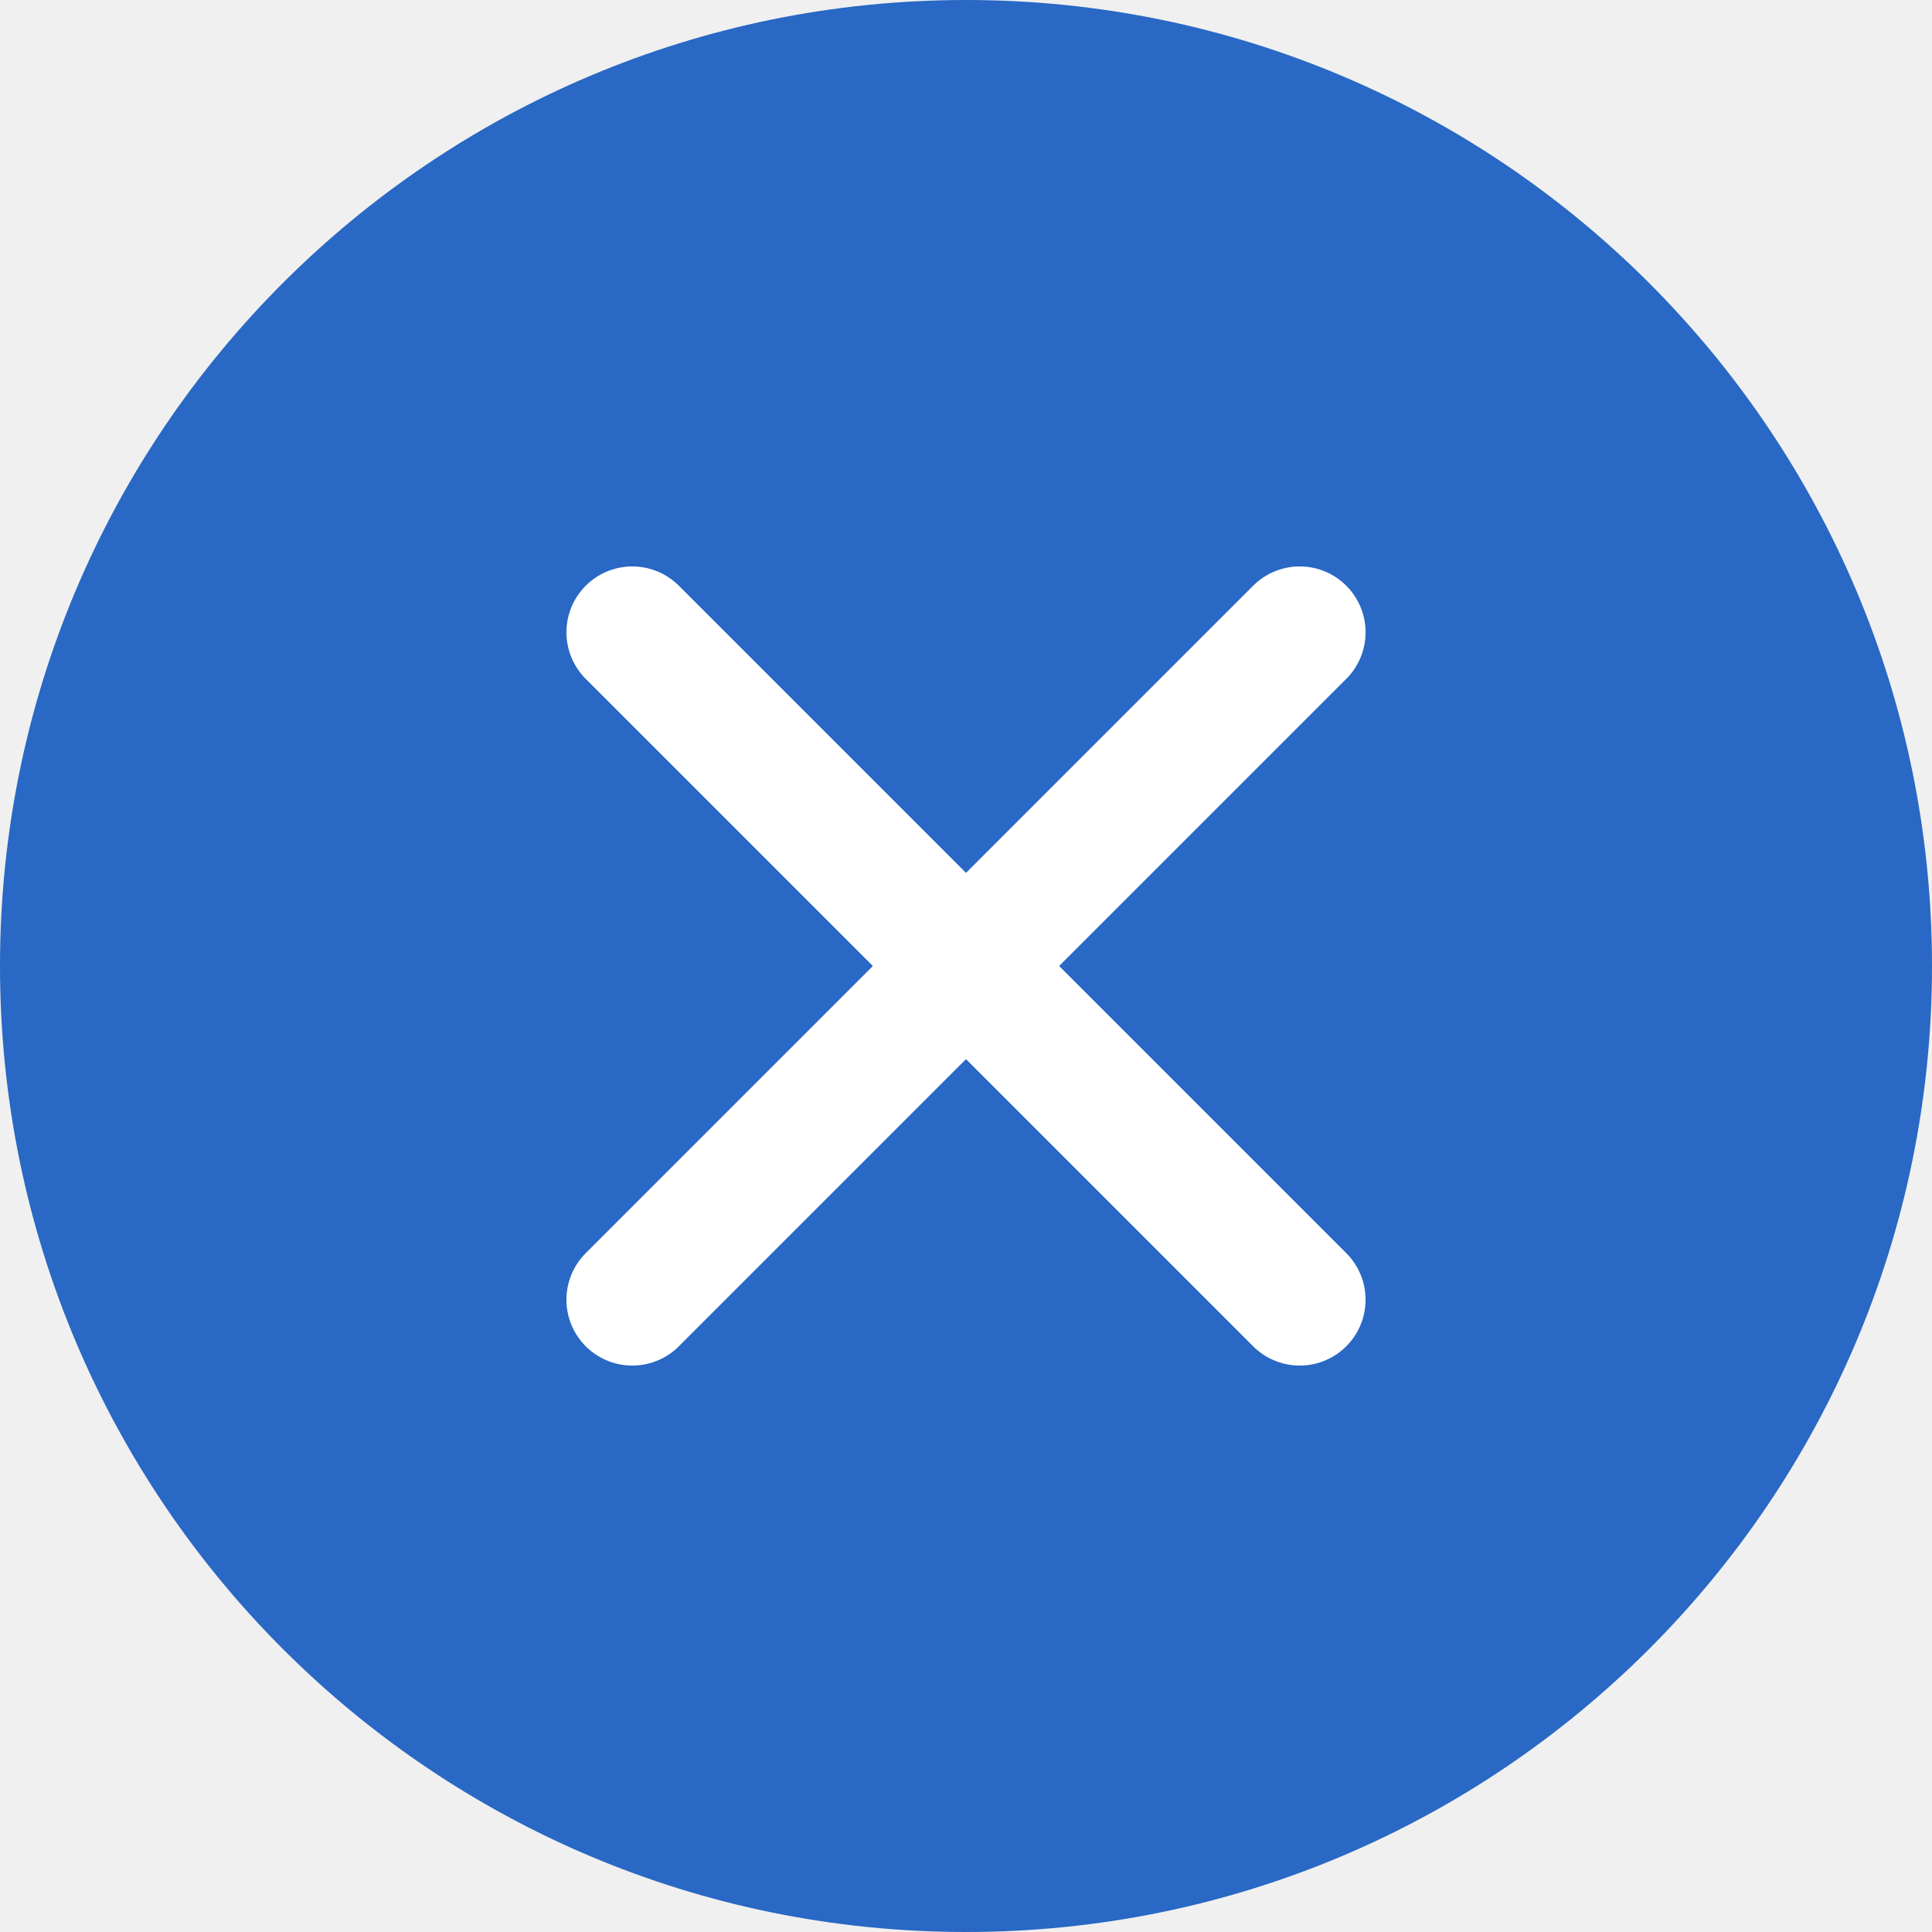
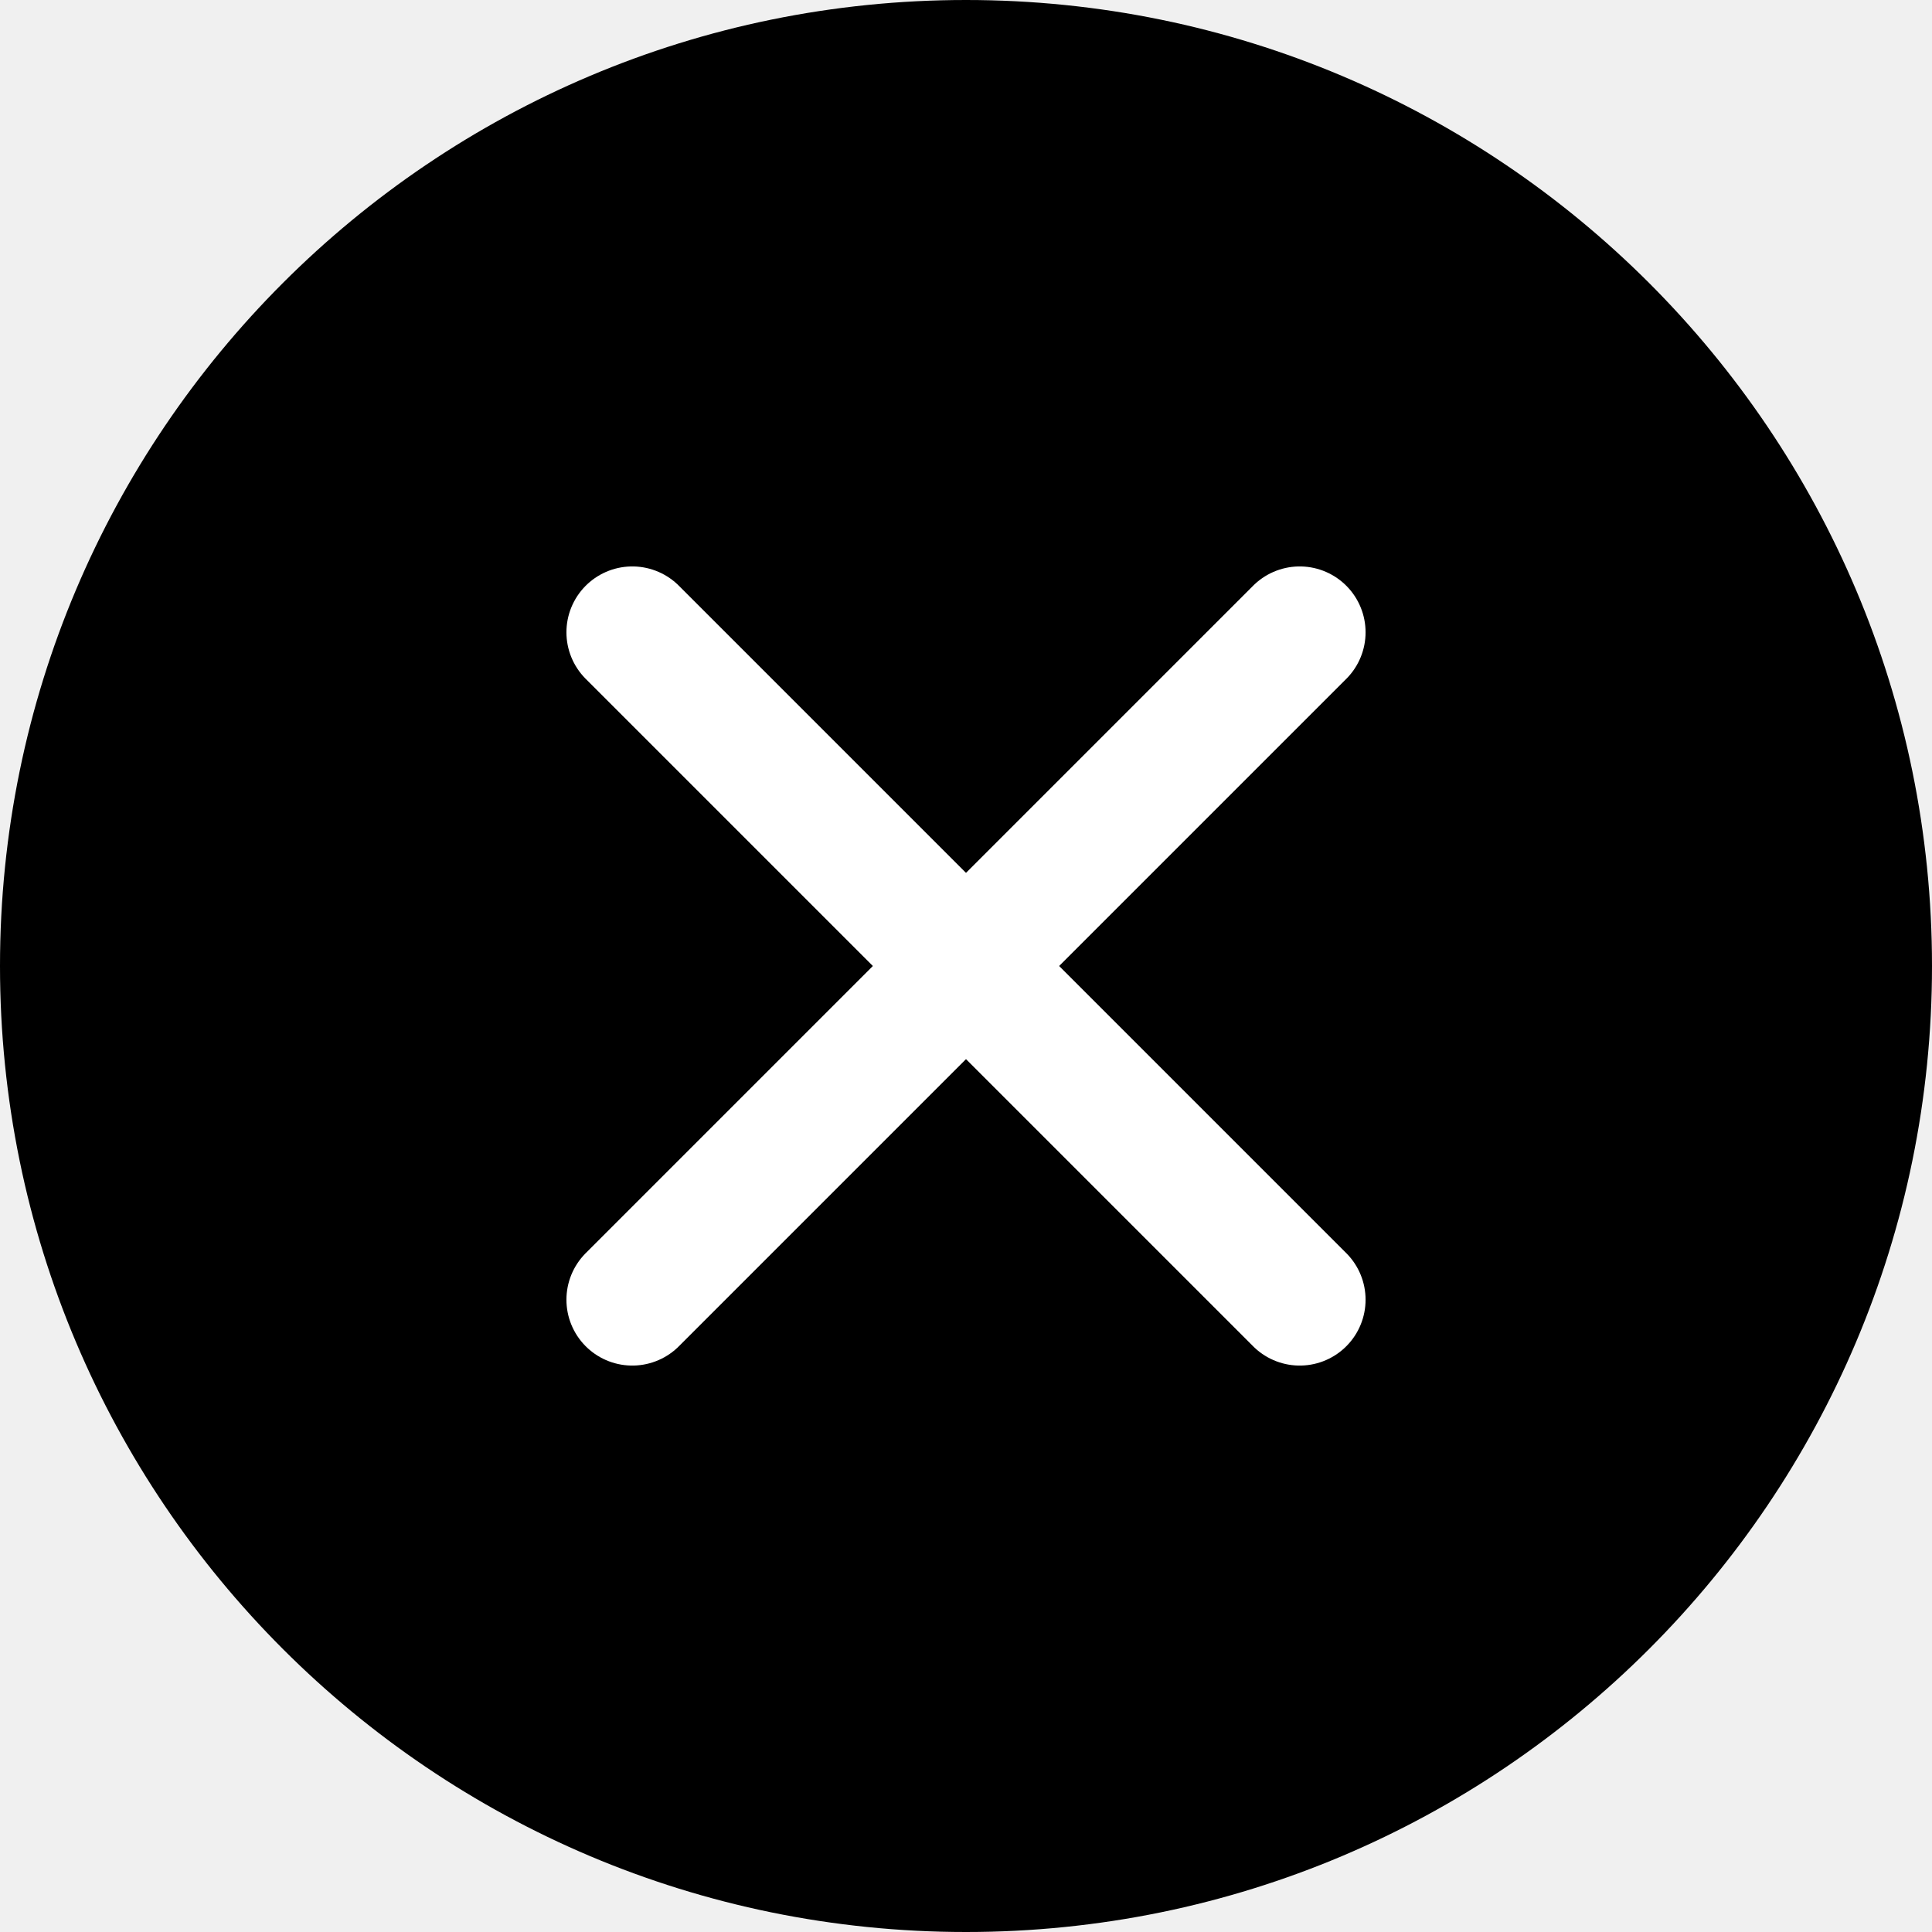
<svg xmlns="http://www.w3.org/2000/svg" width="22" height="22" viewBox="0 0 22 22">
-   <circle cx="11.0" cy="11.0" r="11.0" fill="#0750bcd9" />
-   <path d="M7.2 7.2 L14.8 14.8" fill="none" stroke="#ffffff" stroke-width="1.5" stroke-linecap="round" />
-   <path d="M14.8 7.2 L7.2 14.8" fill="none" stroke="#ffffff" stroke-width="1.5" stroke-linecap="round" />
+   <circle cx="11.0" cy="11.0" r="11.0" fill="#000000ff" />
+   <path d="M7.2 7.2 L14.8 14.8" fill="none" stroke="#ffffffff" stroke-width="1.5" stroke-linecap="round" />
+   <path d="M14.8 7.2 L7.2 14.8" fill="none" stroke="#ffffffff" stroke-width="1.5" stroke-linecap="round" />
</svg>
